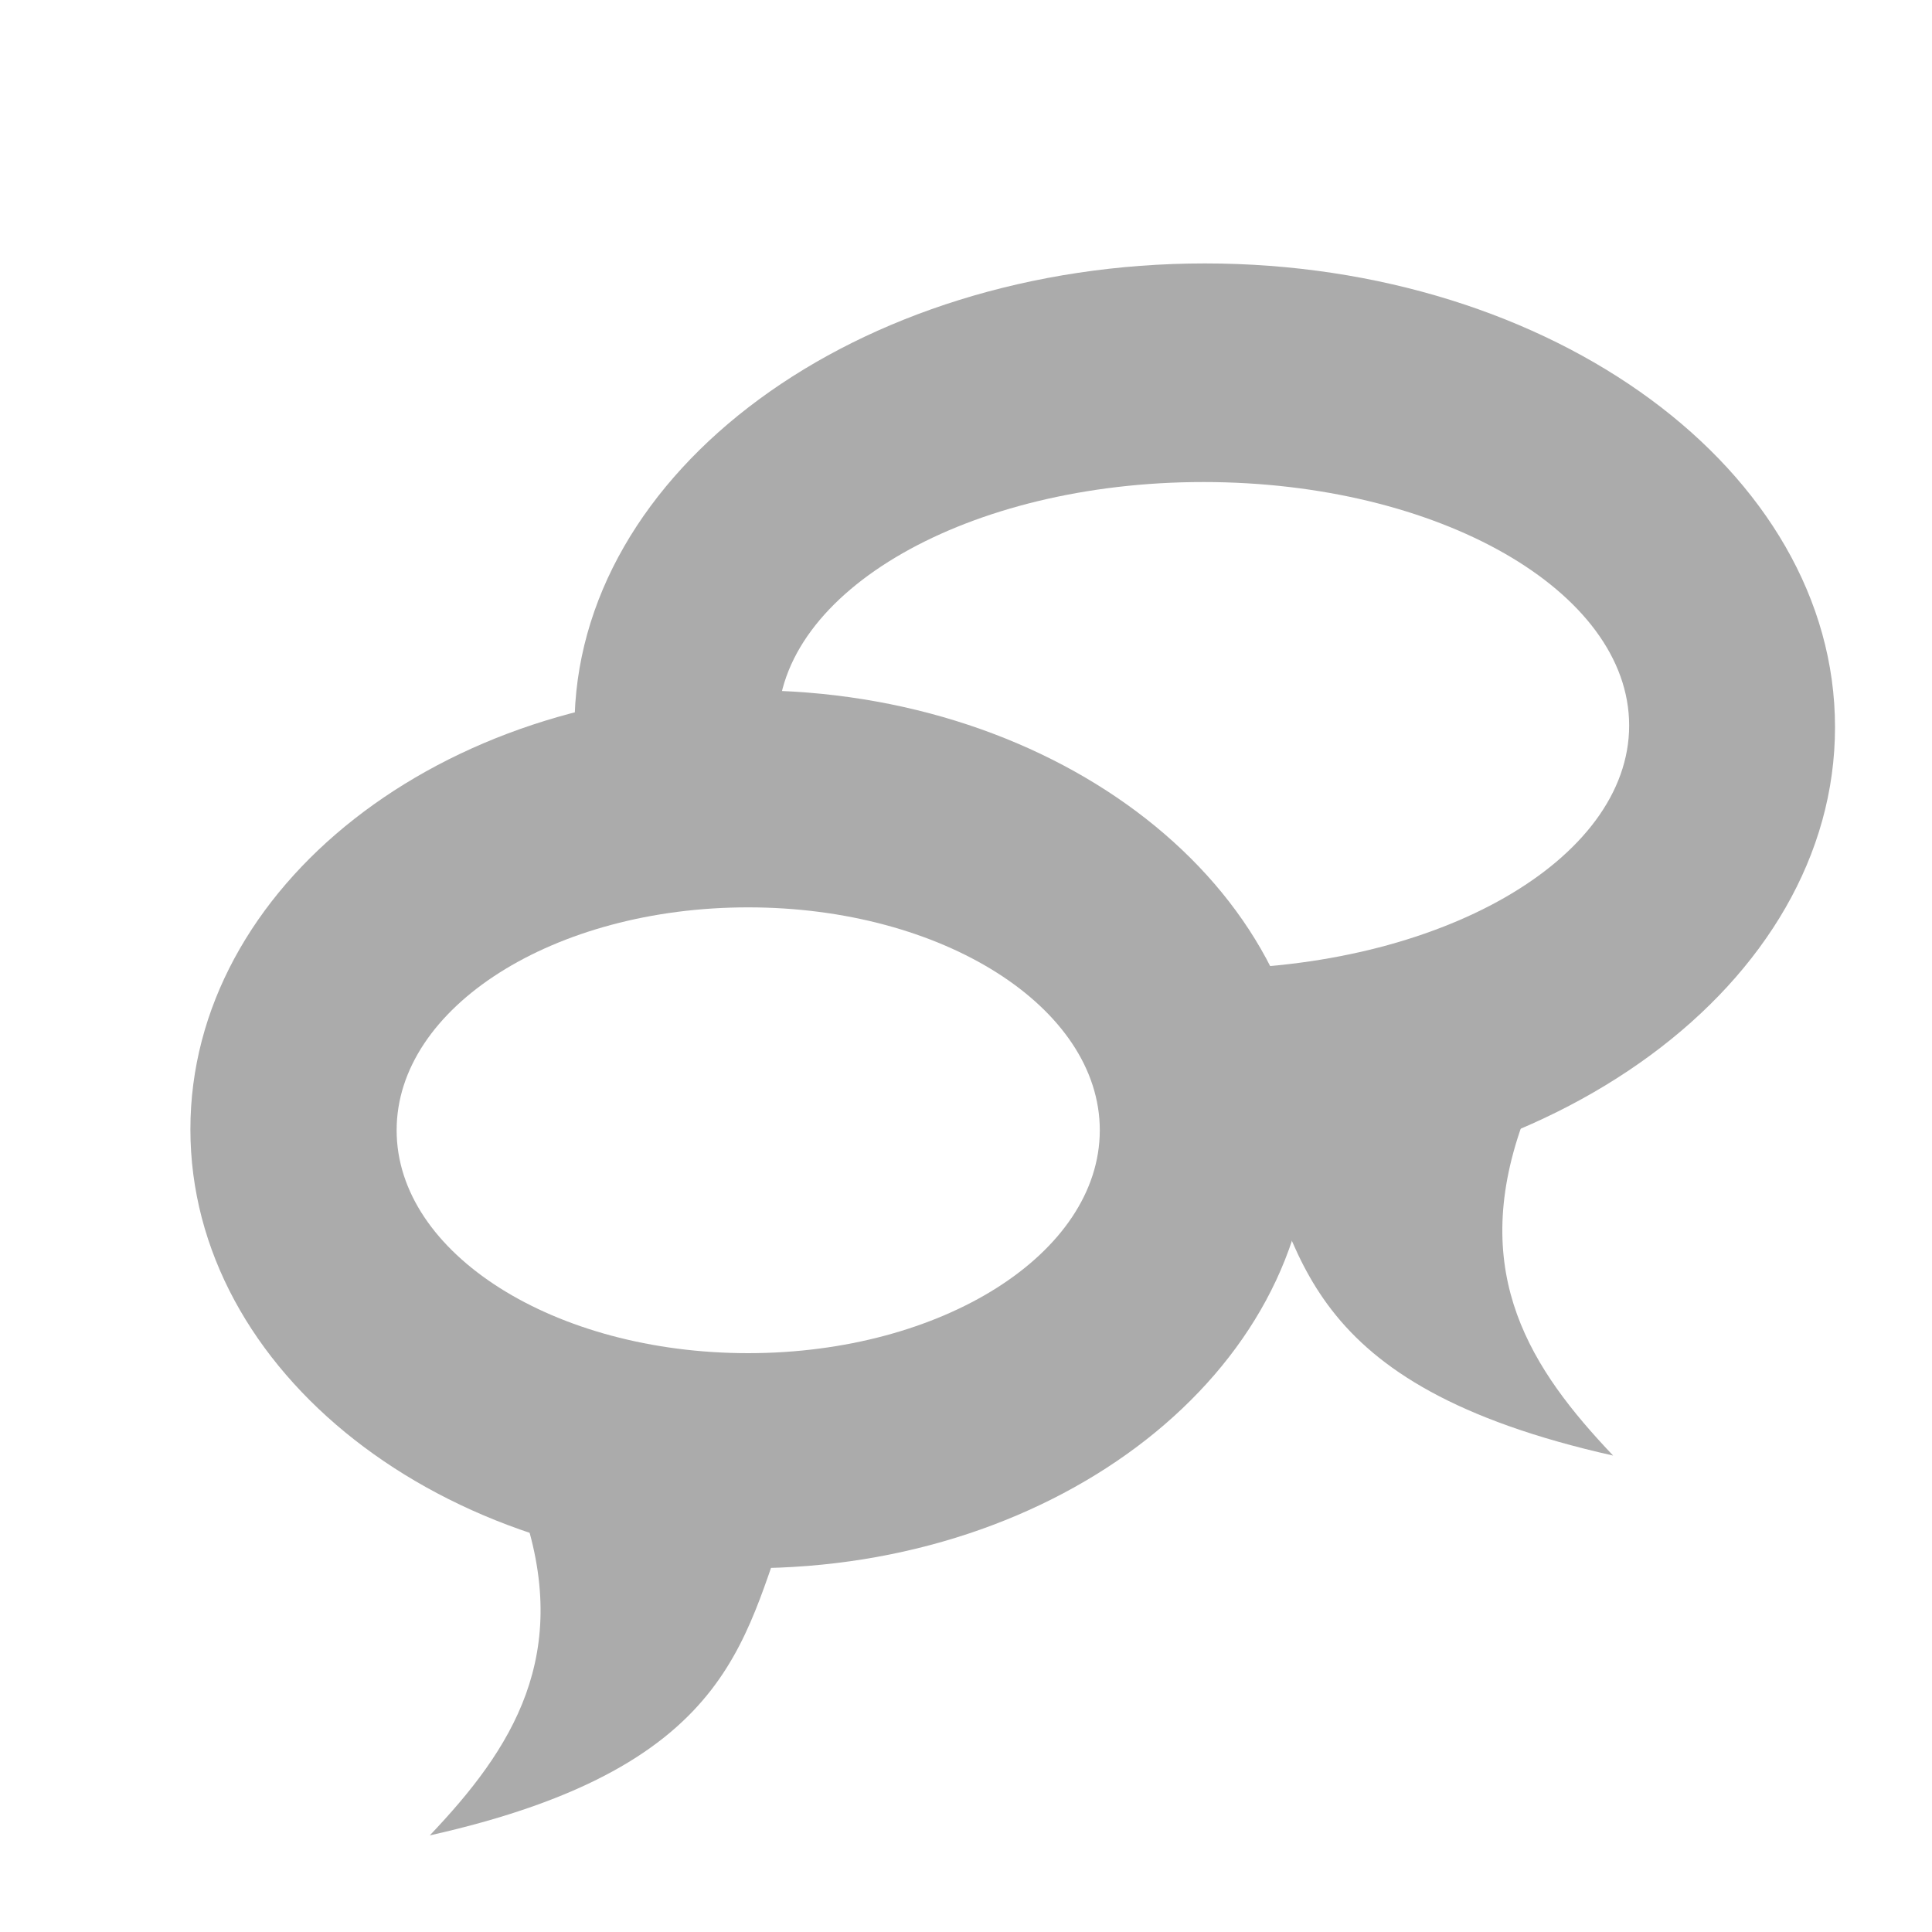
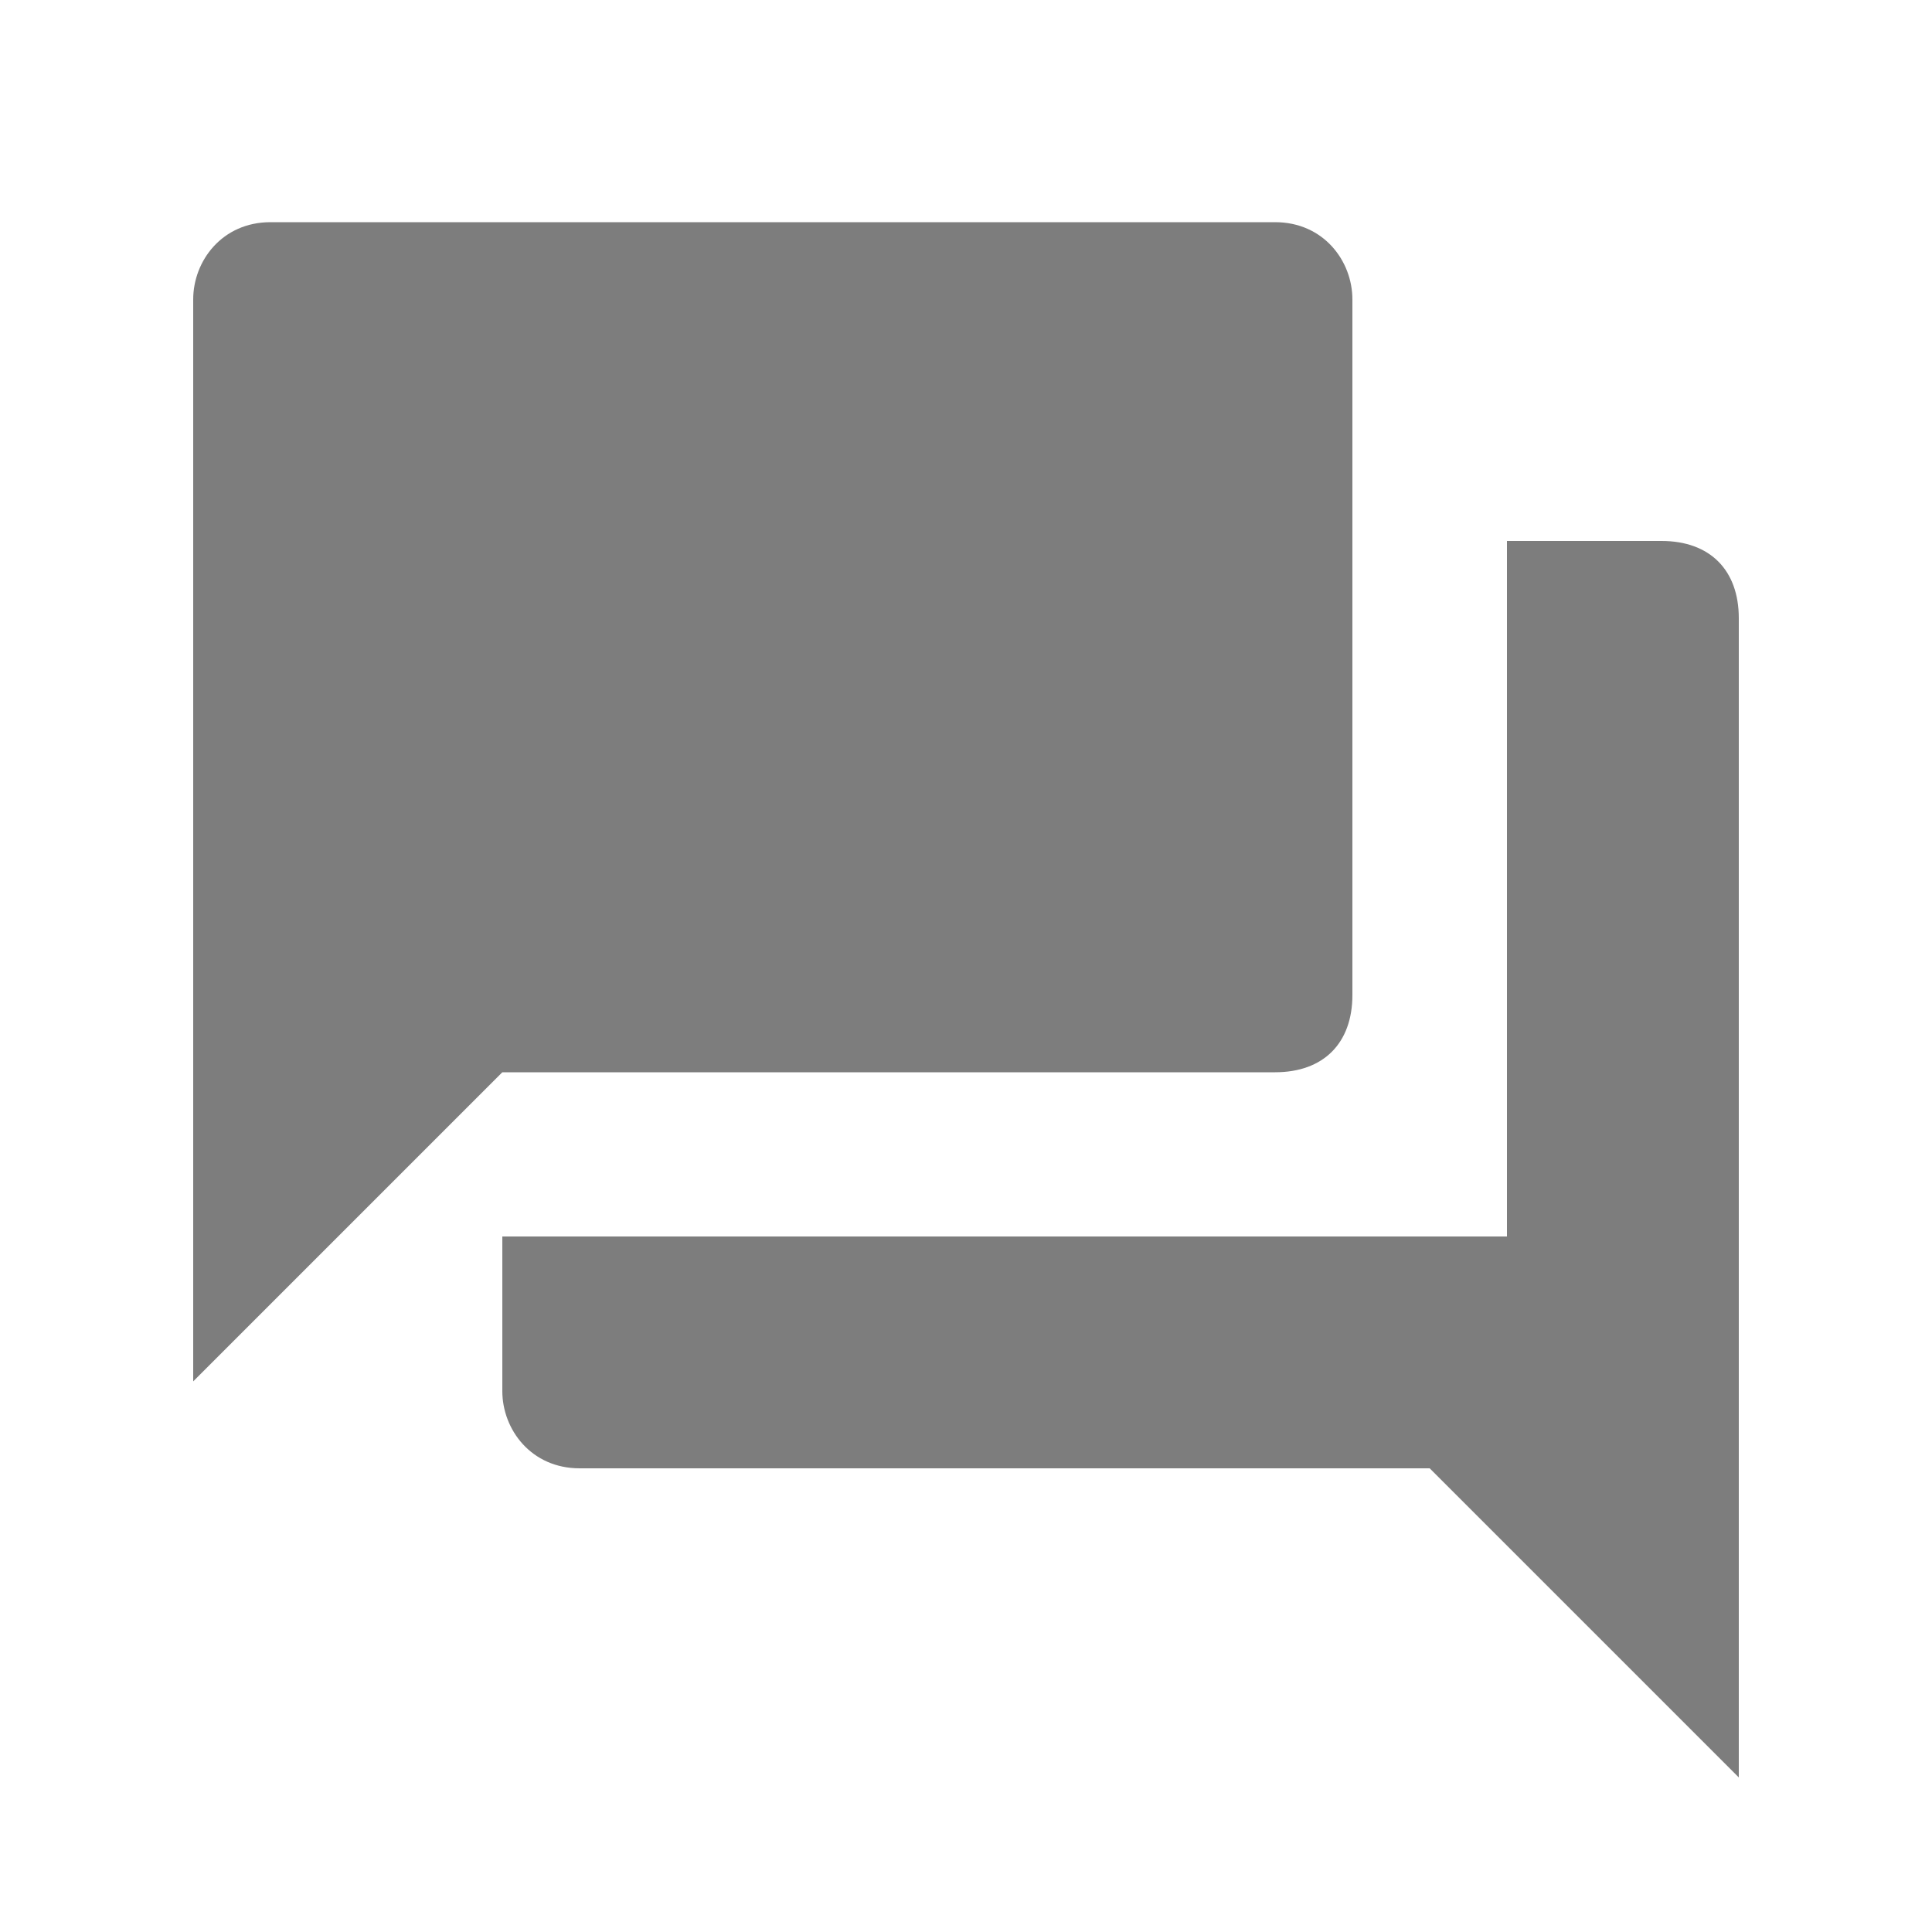
- <svg xmlns="http://www.w3.org/2000/svg" width="20" height="20">
-   <g opacity=".33">
-     <path d="M5.391 15.575c.553 1.556-.098 2.537-.942 3.425 3.262-.731 3.243-2.134 3.77-3.425zm10.366-3.933c-.553 1.557.098 2.538.942 3.426-3.262-.732-3.242-2.134-3.769-3.426z" />
-     <path d="M7.768 7.146c-3.202 0-5.798 2.035-5.797 4.545 0 2.51 2.596 4.544 5.797 4.543 3.2 0 5.794-2.034 5.795-4.543 0-2.51-2.595-4.544-5.795-4.545zm-.022 2.247c2.01 0 3.64 1.034 3.639 2.308-.001 1.274-1.63 2.306-3.639 2.307-2.01 0-3.64-1.033-3.64-2.307-.001-1.275 1.629-2.309 3.64-2.308z" />
-     <path d="M12.473 2.727c-3.604 0-6.525 2.149-6.526 4.8l2.104-.017c.001-1.392 1.974-2.52 4.406-2.52 2.433 0 4.407 1.128 4.408 2.52 0 1.393-1.973 2.522-4.408 2.521l.016 2.3c3.603-.001 6.524-2.152 6.523-4.804 0-2.65-2.92-4.8-6.523-4.8z" />
-   </g>
+ <svg xmlns="http://www.w3.org/2000/svg" version="1.1" id="图层_1" x="0px" y="0px" viewBox="0 0 20 20" style="enable-background:new 0 0 20 20;" xml:space="preserve" height="20" width="20">
+   <style type="text/css">
+ 	.st0{opacity:0.51;enable-background:new    ;}
+ </style>
+   <path class="st0" d="M17.2,5.6h-1.6v7.2H5.2v1.6c0,0.4,0.3,0.8,0.8,0.8h8.8l3.2,3.2v-12C18,5.9,17.7,5.6,17.2,5.6z M14,10.3V3.1  c0-0.4-0.3-0.8-0.8-0.8H2.8C2.3,2.3,2,2.7,2,3.1v11.2l3.2-3.2h8C13.7,11.1,14,10.8,14,10.3z" />
</svg>
